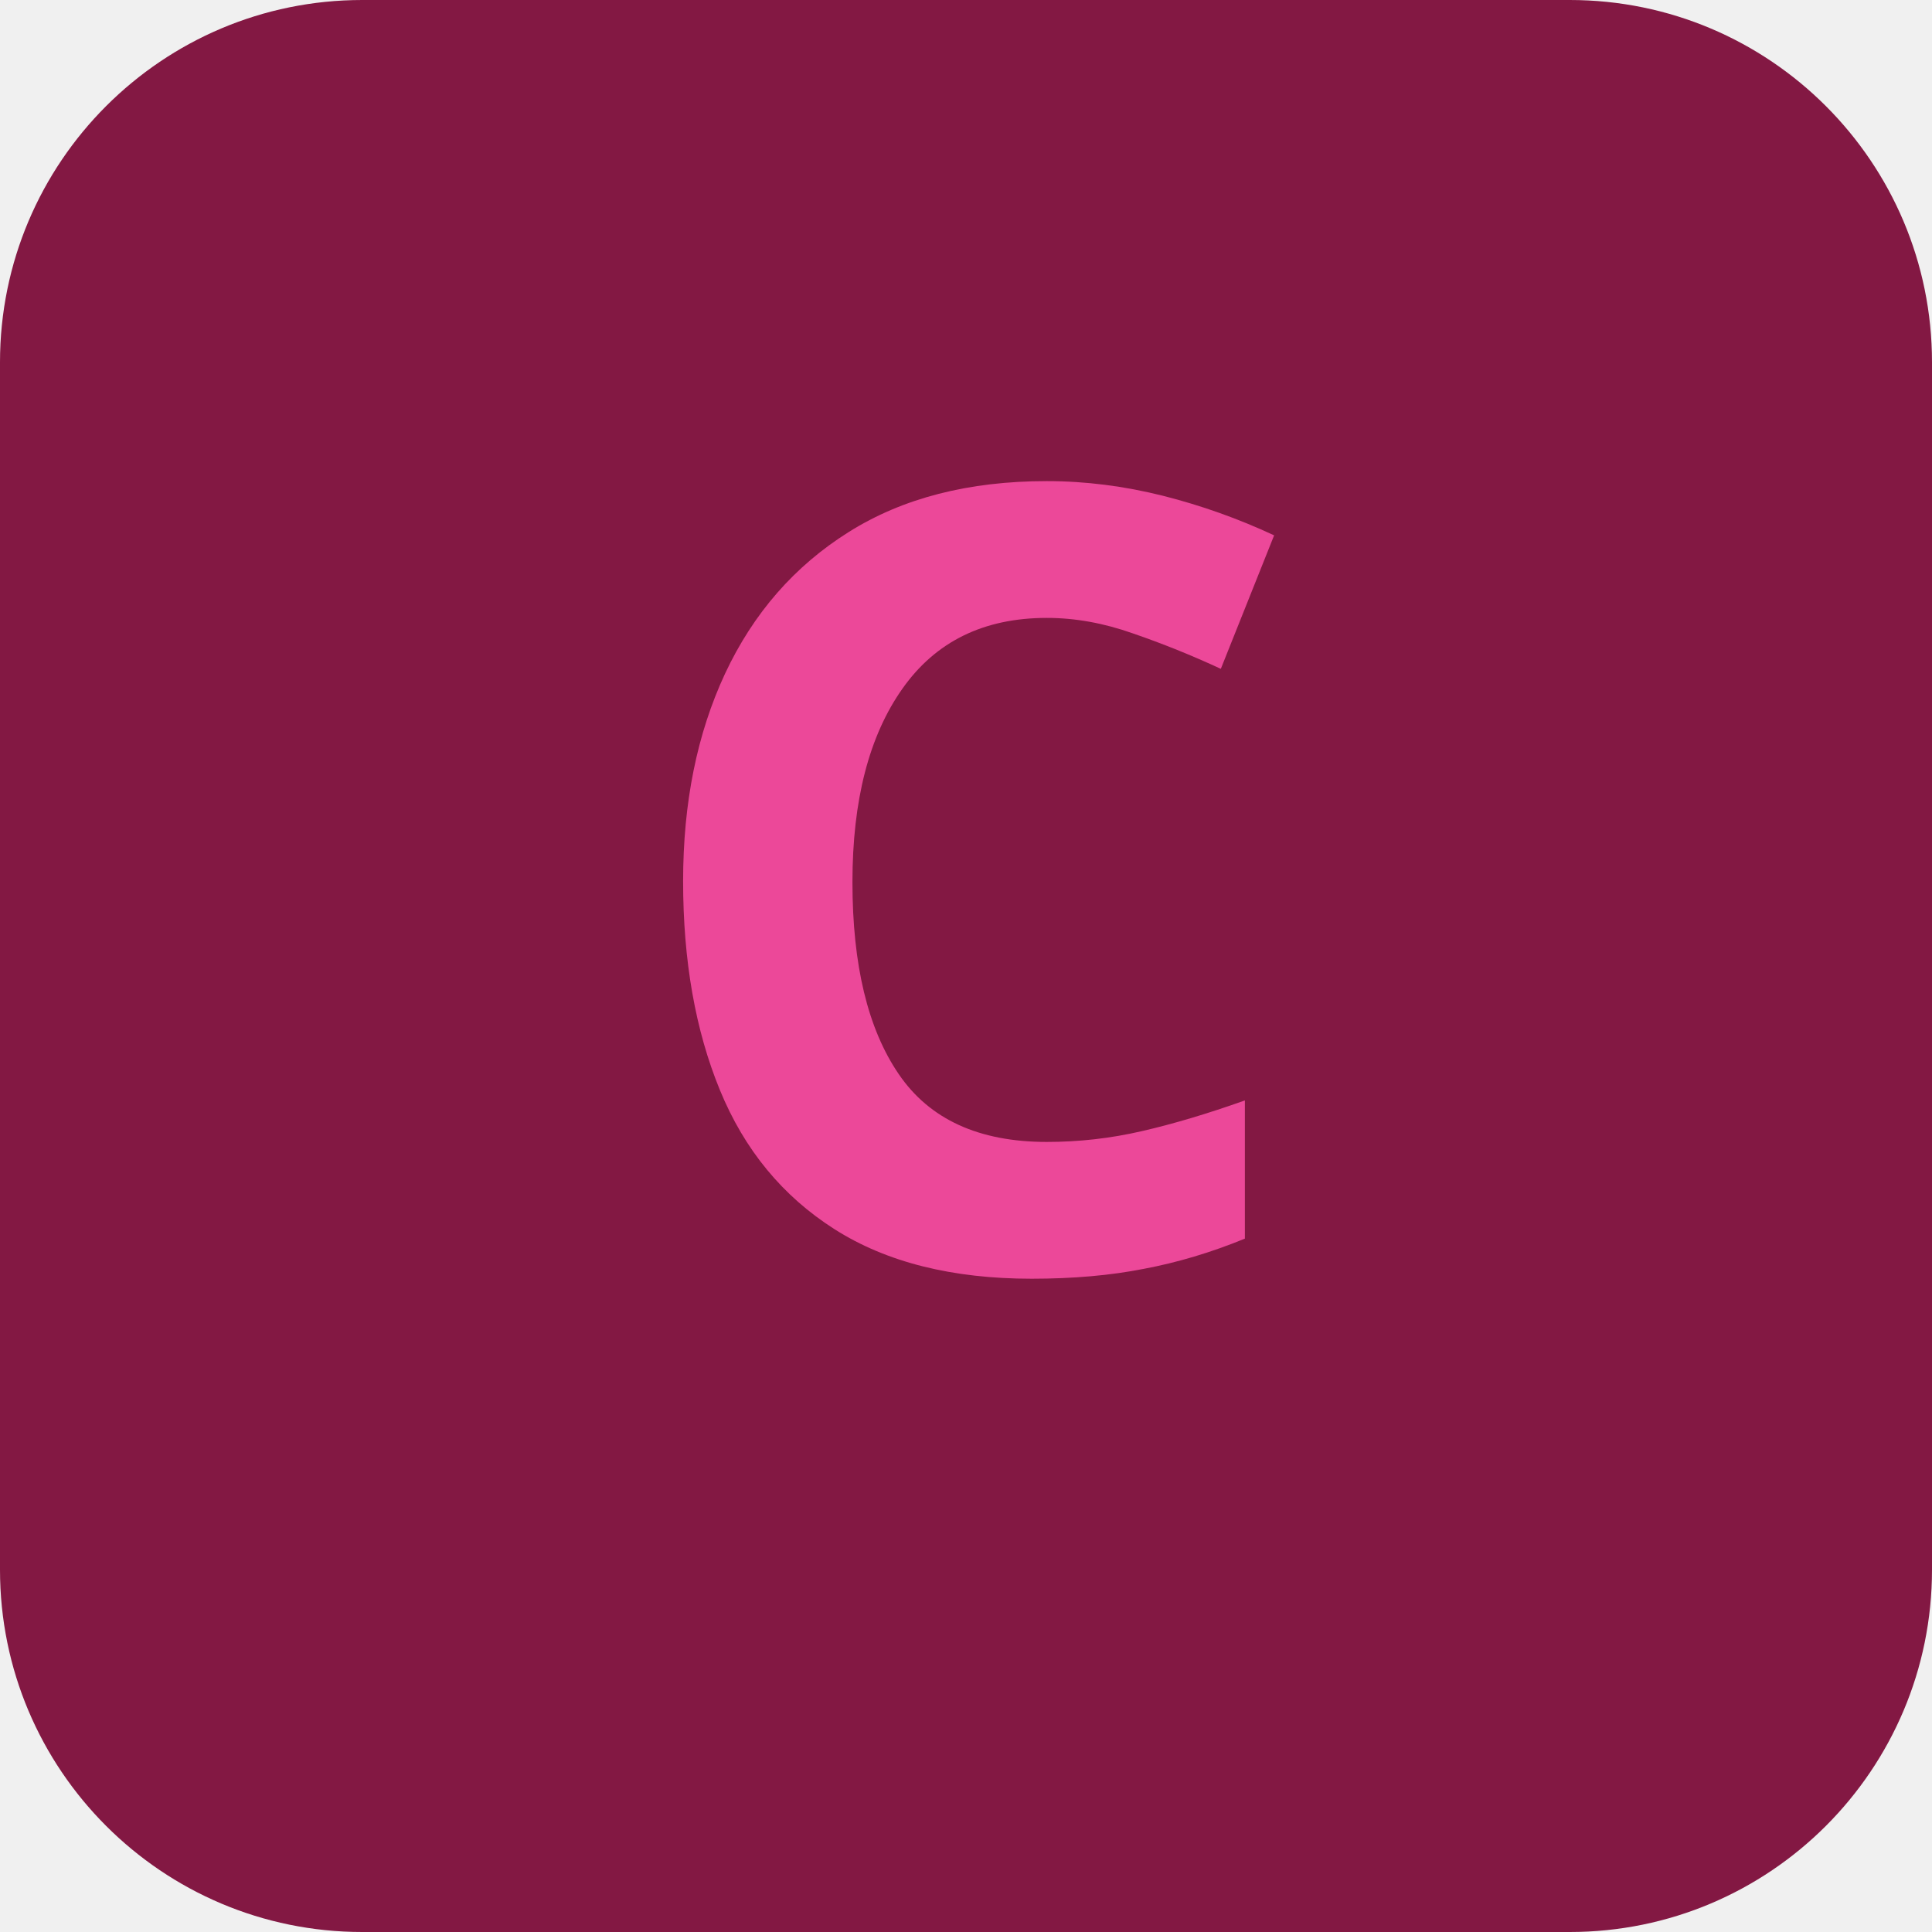
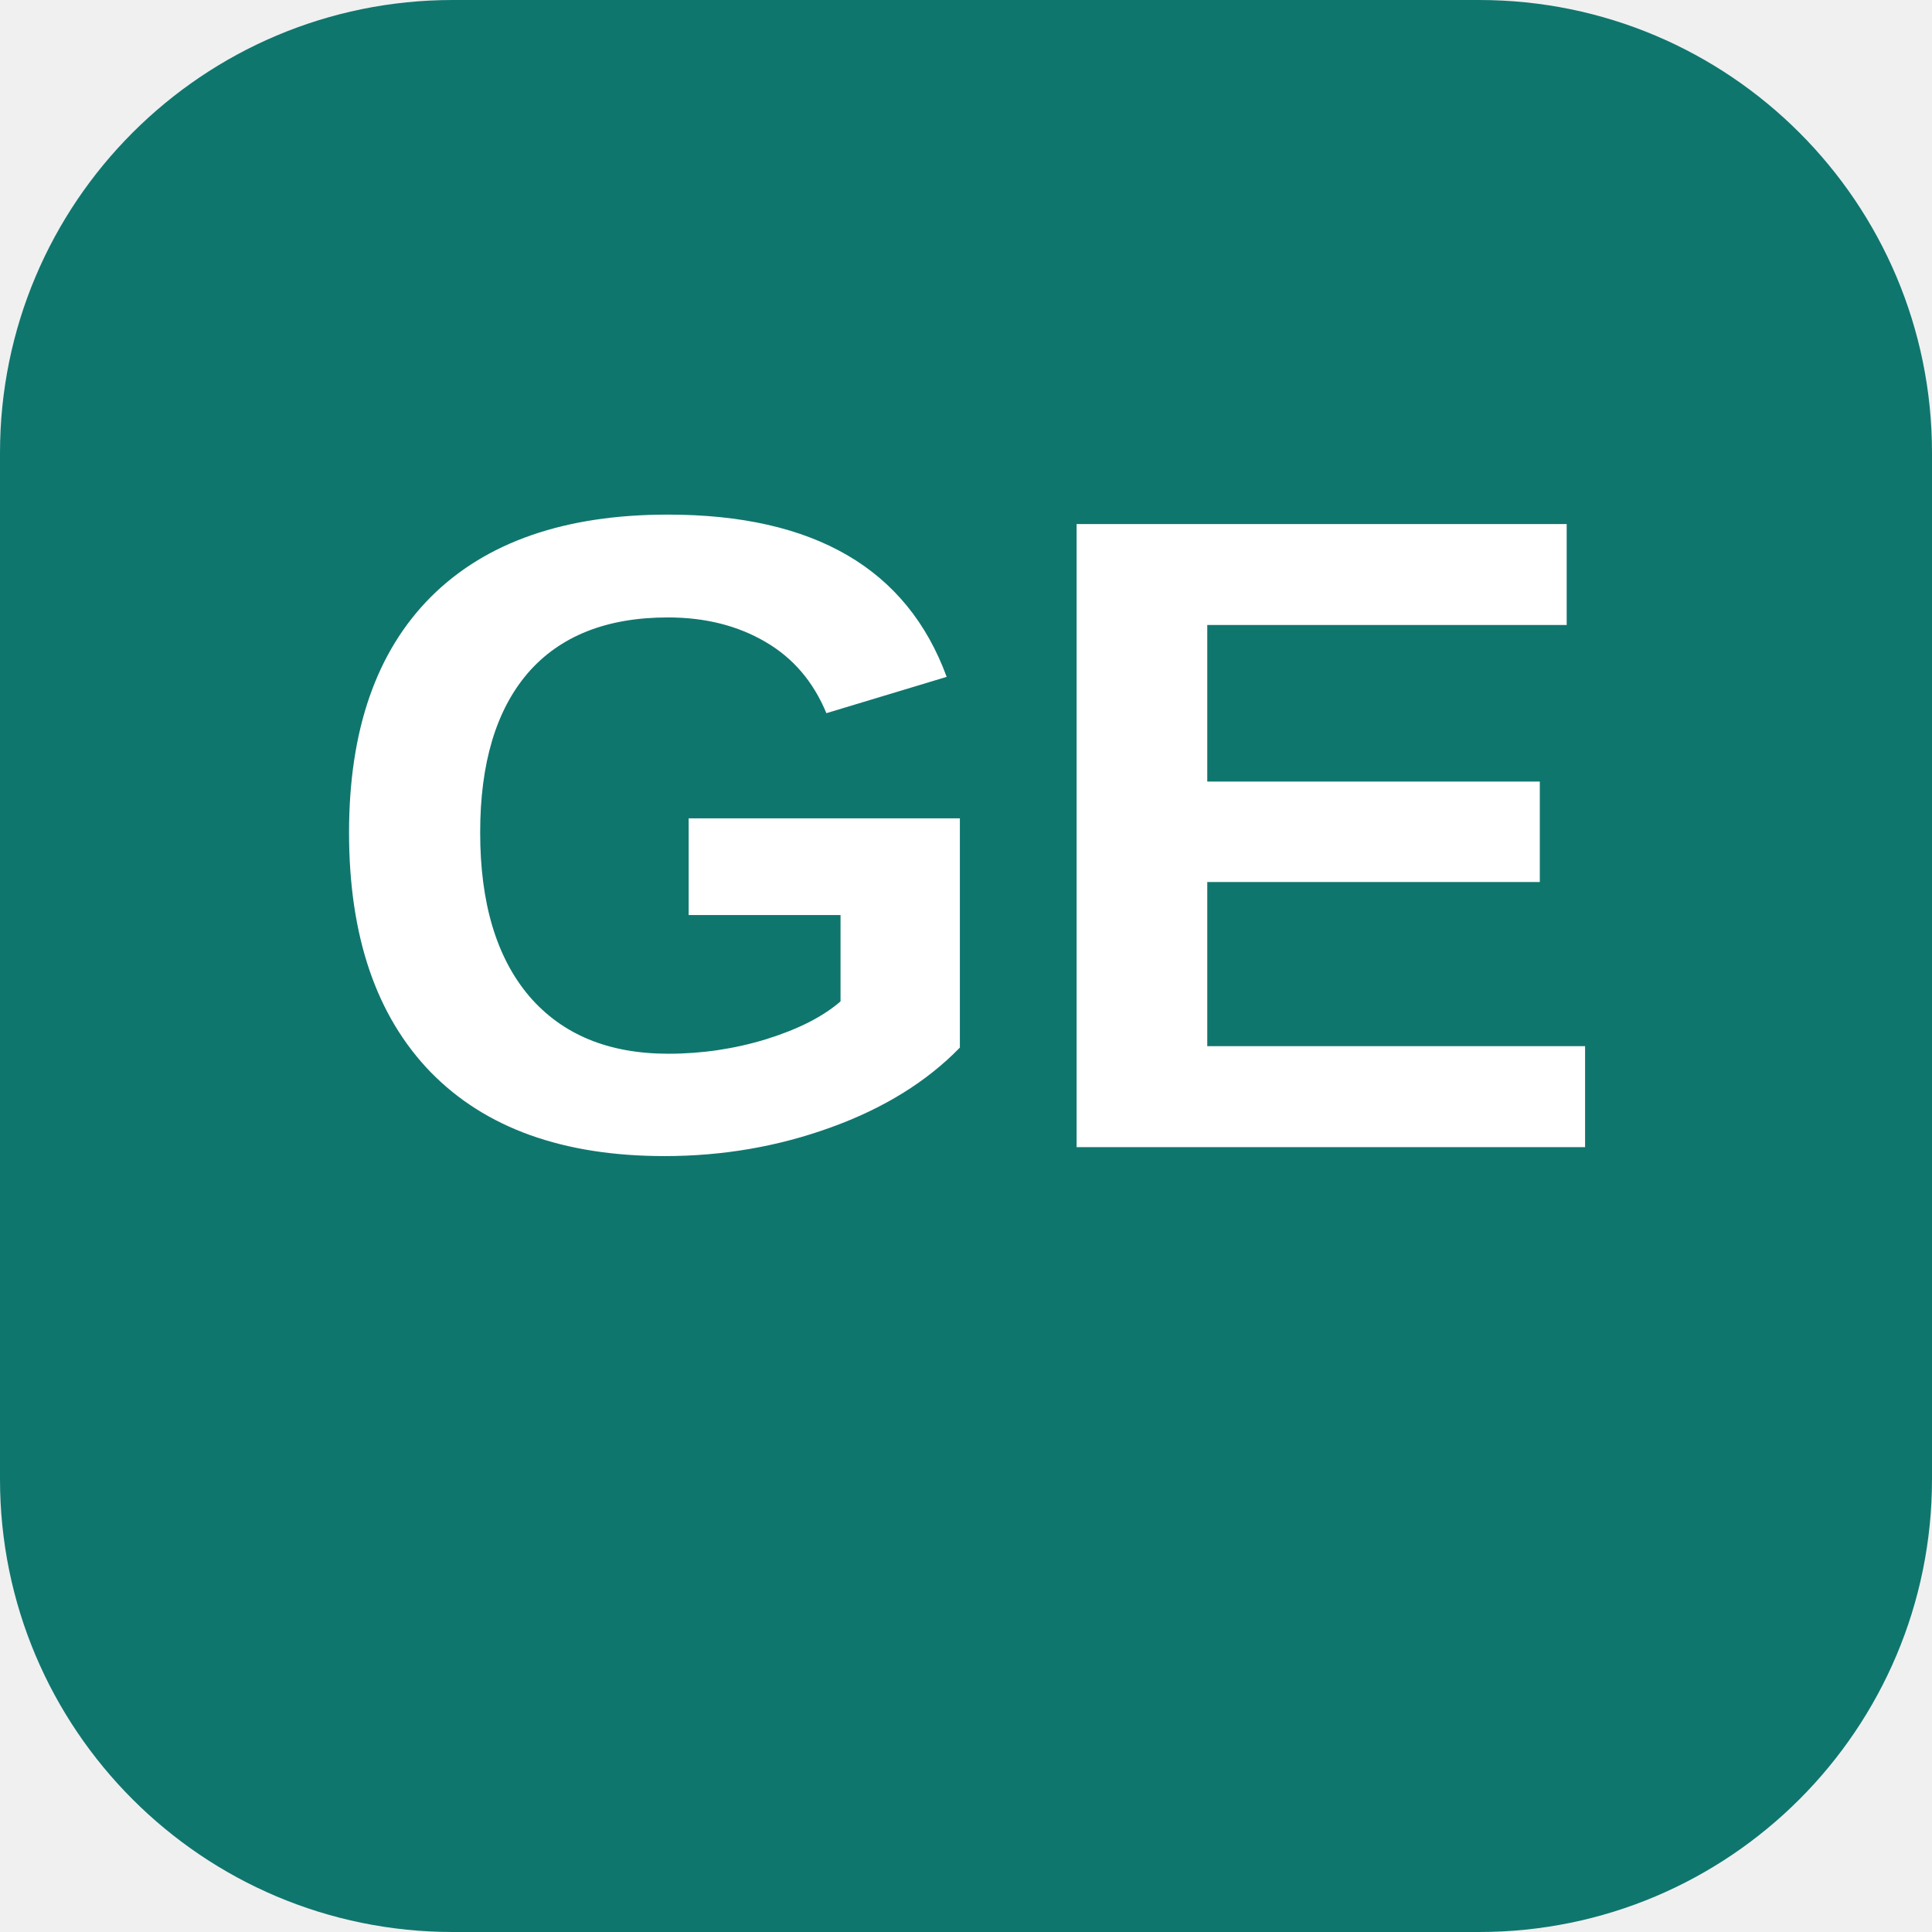
- <svg xmlns="http://www.w3.org/2000/svg" viewBox="0 0 64 64">
-   <rect width="64" height="64" rx="12" fill="#831843" />
-   <text x="32" y="42" font-family="system-ui,sans-serif" font-size="36" font-weight="700" text-anchor="middle" fill="#EC4899">C</text>
+ <svg xmlns="http://www.w3.org/2000/svg" viewBox="0 0 64 64" width="64" height="64">
+   <rect width="64" height="64" rx="15" fill="#0F766E" />
+   <text x="32" y="38" font-family="Arial,Helvetica,sans-serif" font-size="30" font-weight="900" text-anchor="middle" fill="#FFFFFF">GE</text>
</svg>
